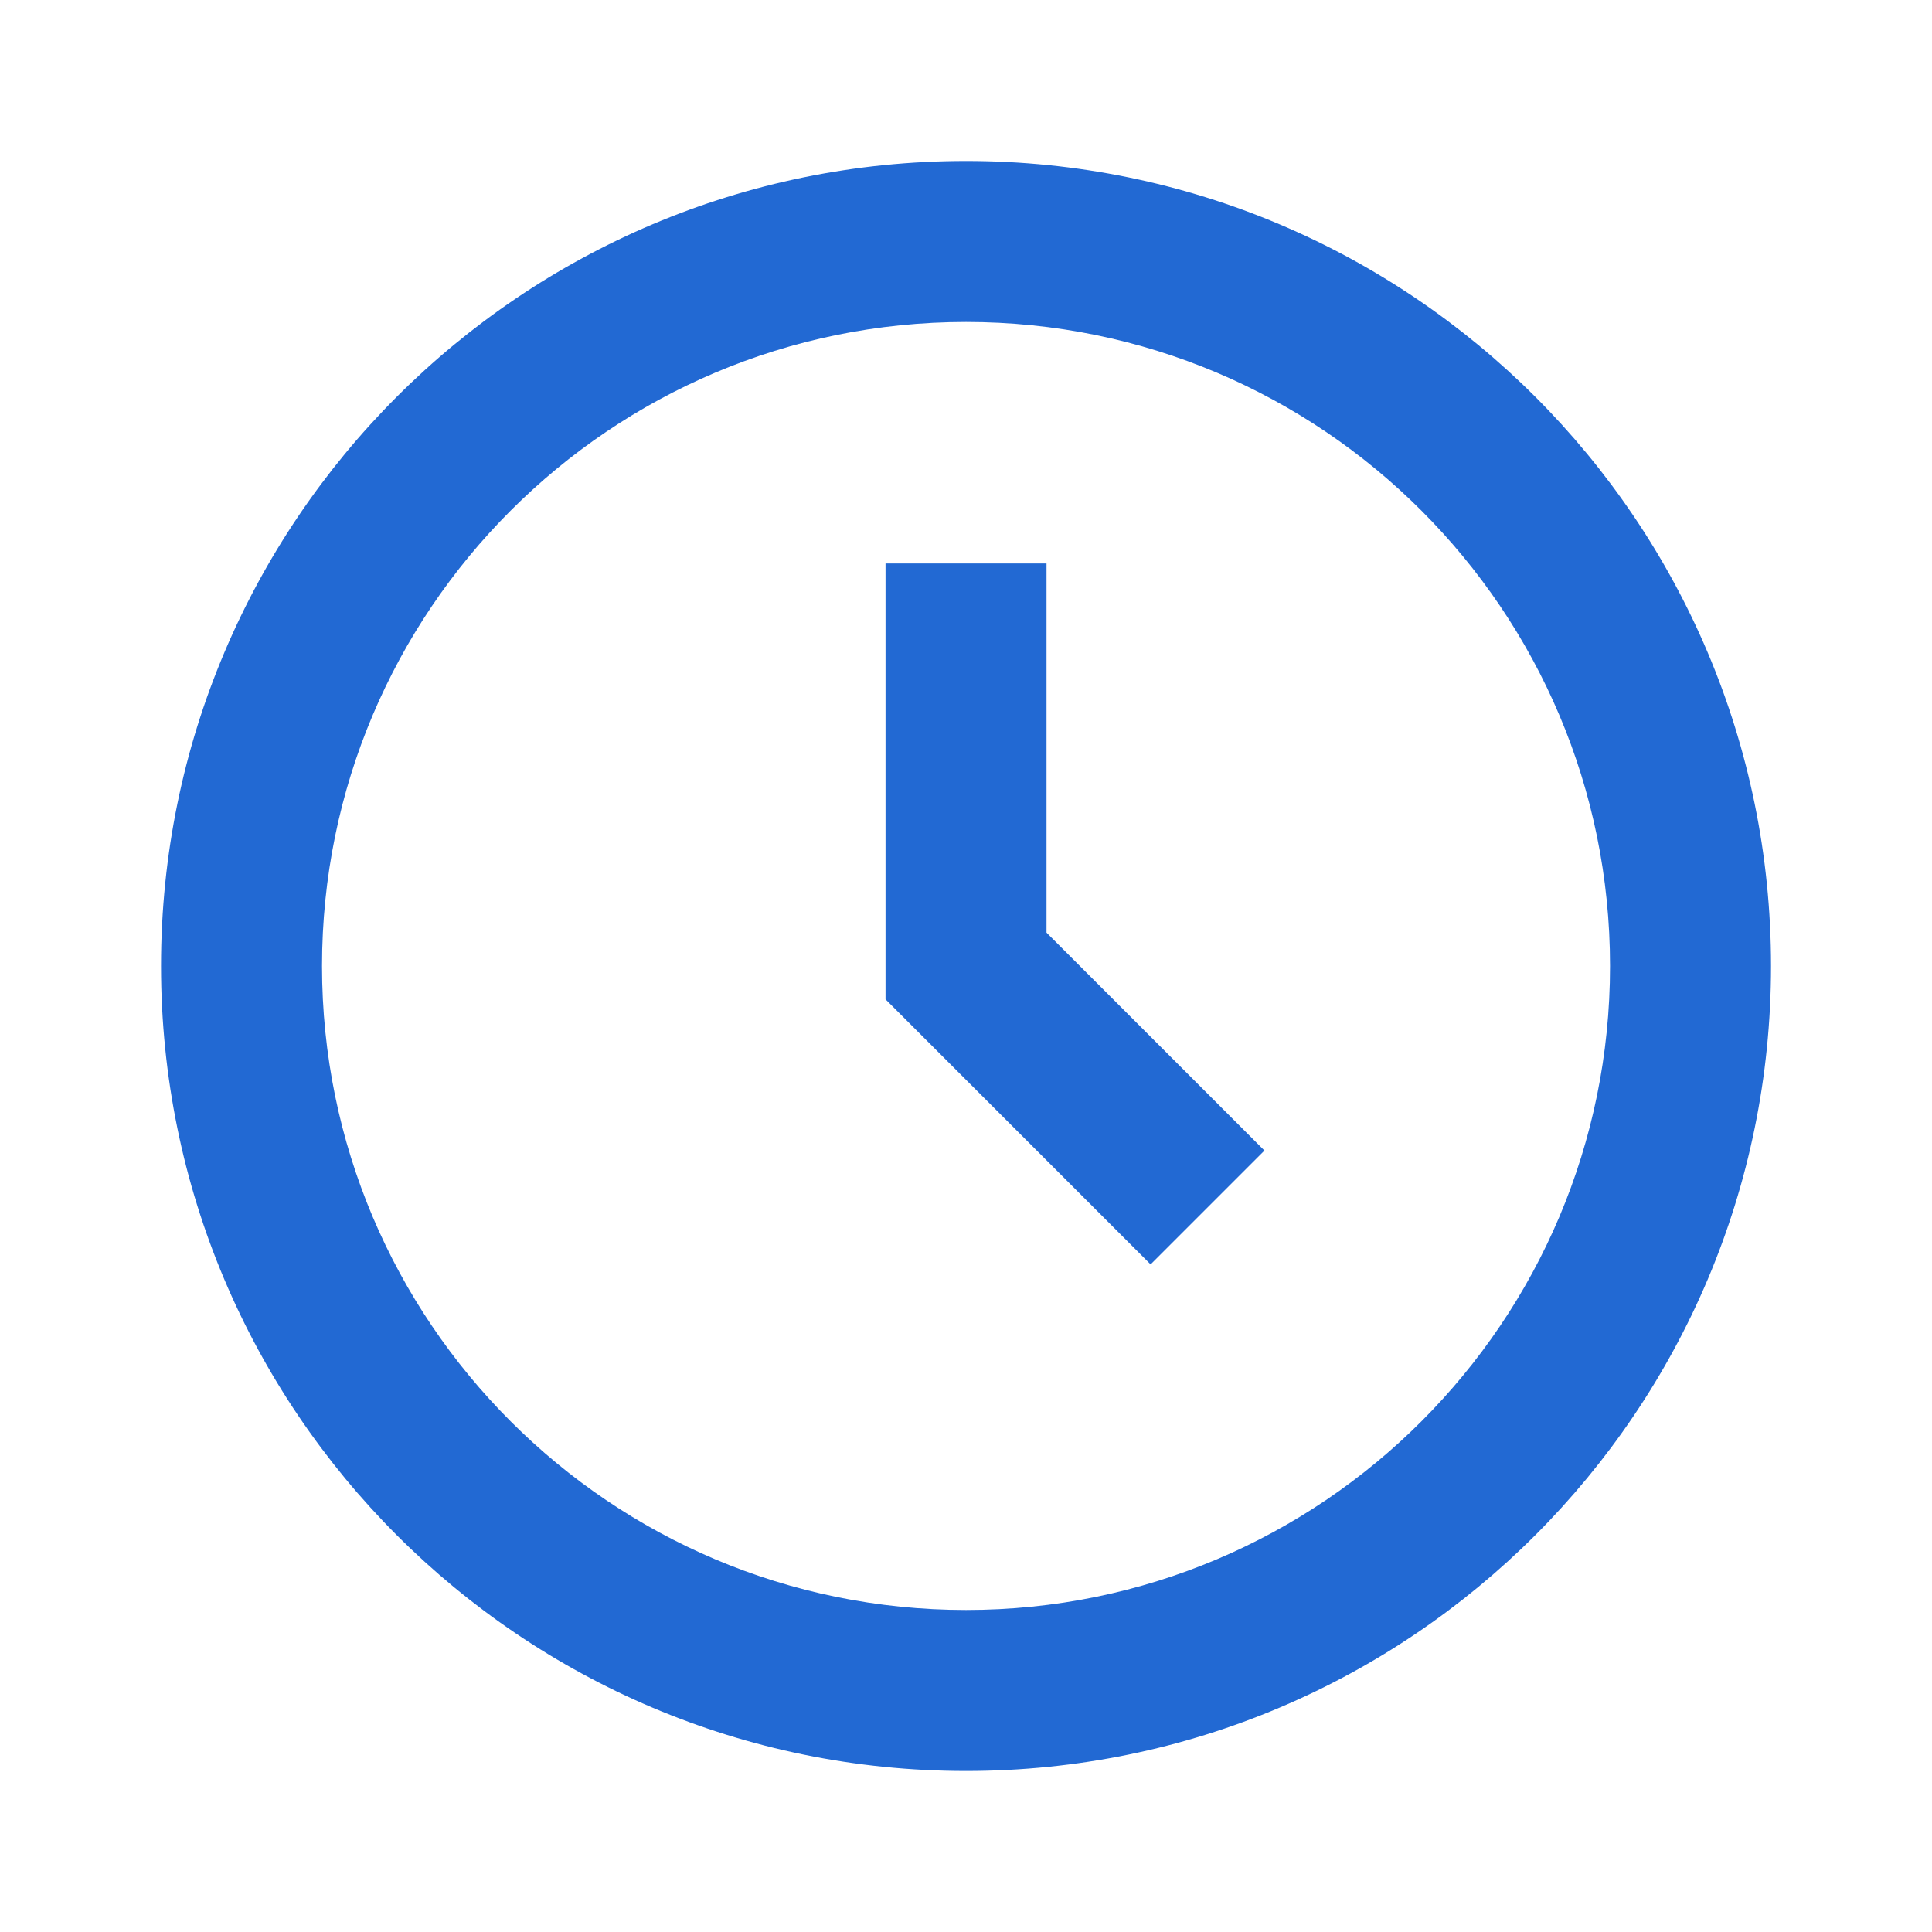
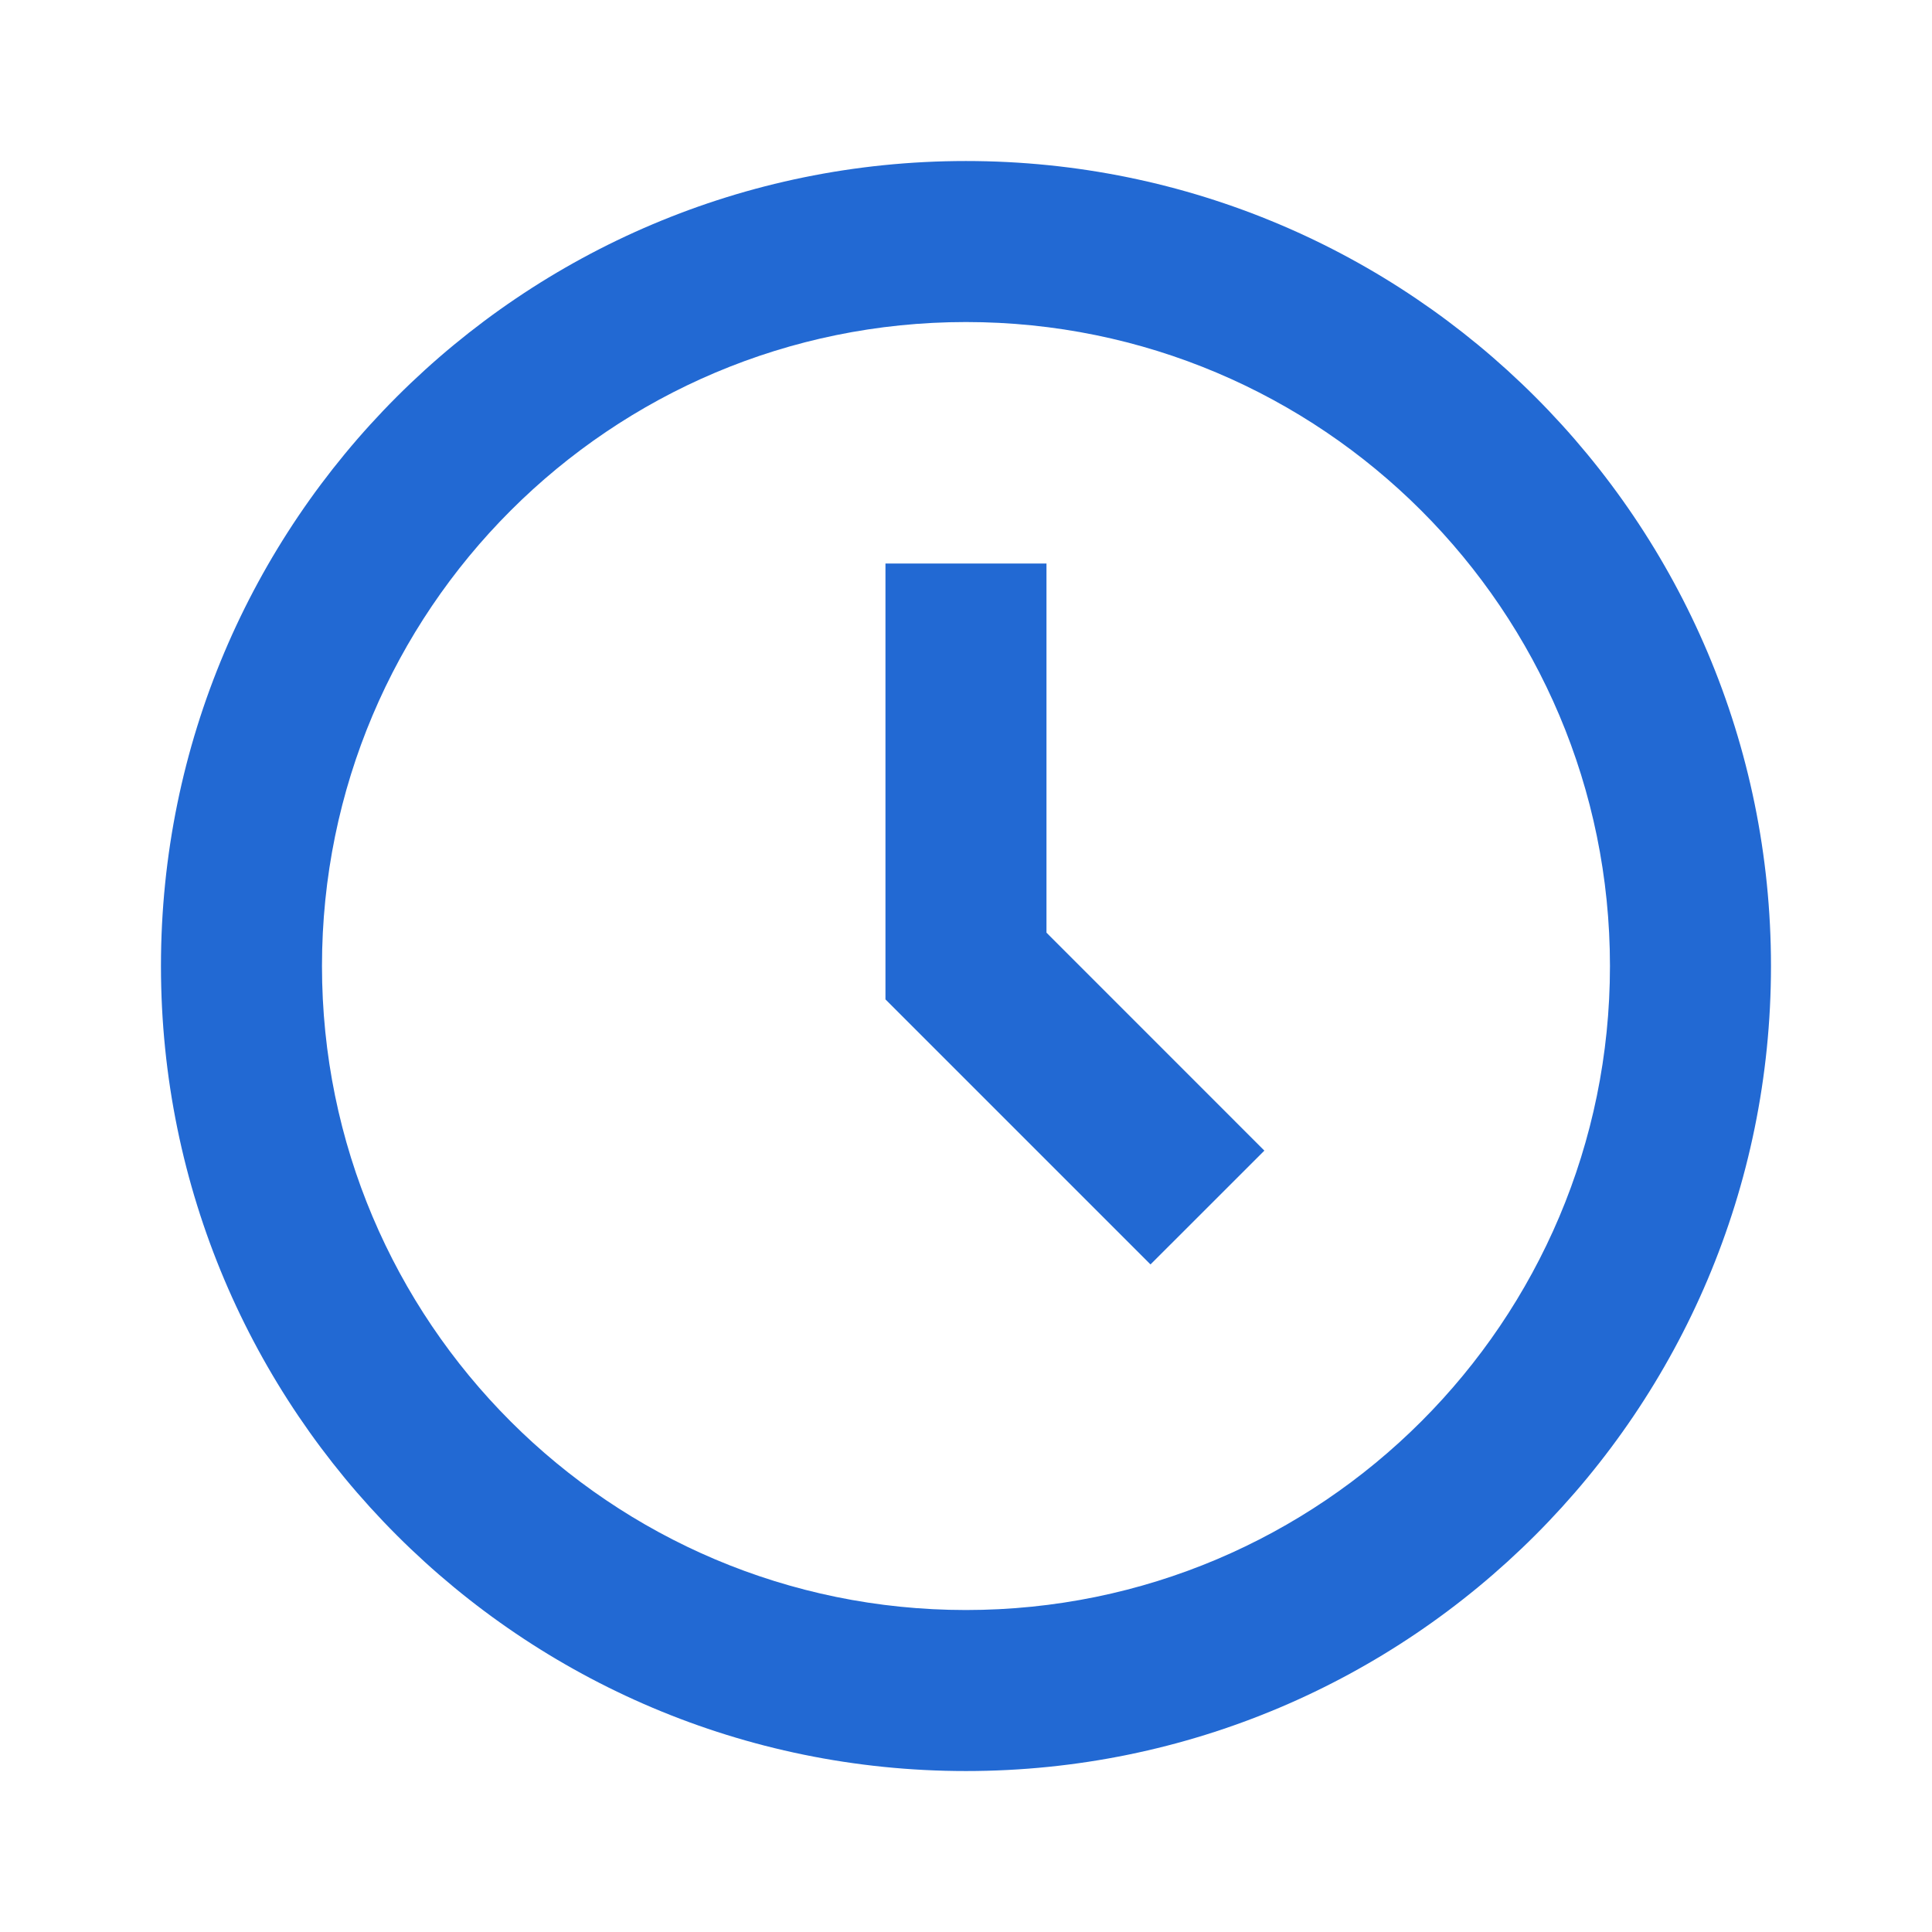
- <svg xmlns="http://www.w3.org/2000/svg" width="40" height="40" viewBox="0 0 40 40" fill="none">
-   <path d="M18.334 11.666V20.69L23.822 26.178L26.179 23.821L21.667 19.309V11.666H18.334Z" fill="#2269D3" />
-   <path fill-rule="evenodd" clip-rule="evenodd" d="M3.334 20C3.334 10.795 10.796 3.333 20.001 3.333C29.205 3.333 36.667 10.795 36.667 20C36.667 29.204 29.205 36.666 20.001 36.666C10.796 36.666 3.334 29.204 3.334 20ZM20.001 6.666C12.637 6.666 6.667 12.636 6.667 20C6.667 27.363 12.637 33.333 20.001 33.333C27.364 33.333 33.334 27.363 33.334 20C33.334 12.636 27.364 6.666 20.001 6.666Z" fill="#2269D3" />
+ <svg xmlns="http://www.w3.org/2000/svg" width="32" height="32" viewBox="0 0 32 32" fill="none">
+   <path d="M14.666 9.334V16.553L19.056 20.943L20.942 19.058L17.333 15.448V9.334H14.666Z" fill="#2269D3" />
+   <path fill-rule="evenodd" clip-rule="evenodd" d="M2.666 16C2.666 8.637 8.636 2.667 15.999 2.667C23.363 2.667 29.333 8.637 29.333 16C29.333 23.364 23.363 29.334 15.999 29.334C8.636 29.334 2.666 23.364 2.666 16ZM15.999 5.334C10.108 5.334 5.333 10.109 5.333 16C5.333 21.891 10.108 26.667 15.999 26.667C21.89 26.667 26.666 21.891 26.666 16C26.666 10.109 21.89 5.334 15.999 5.334Z" fill="#2269D3" />
</svg>
